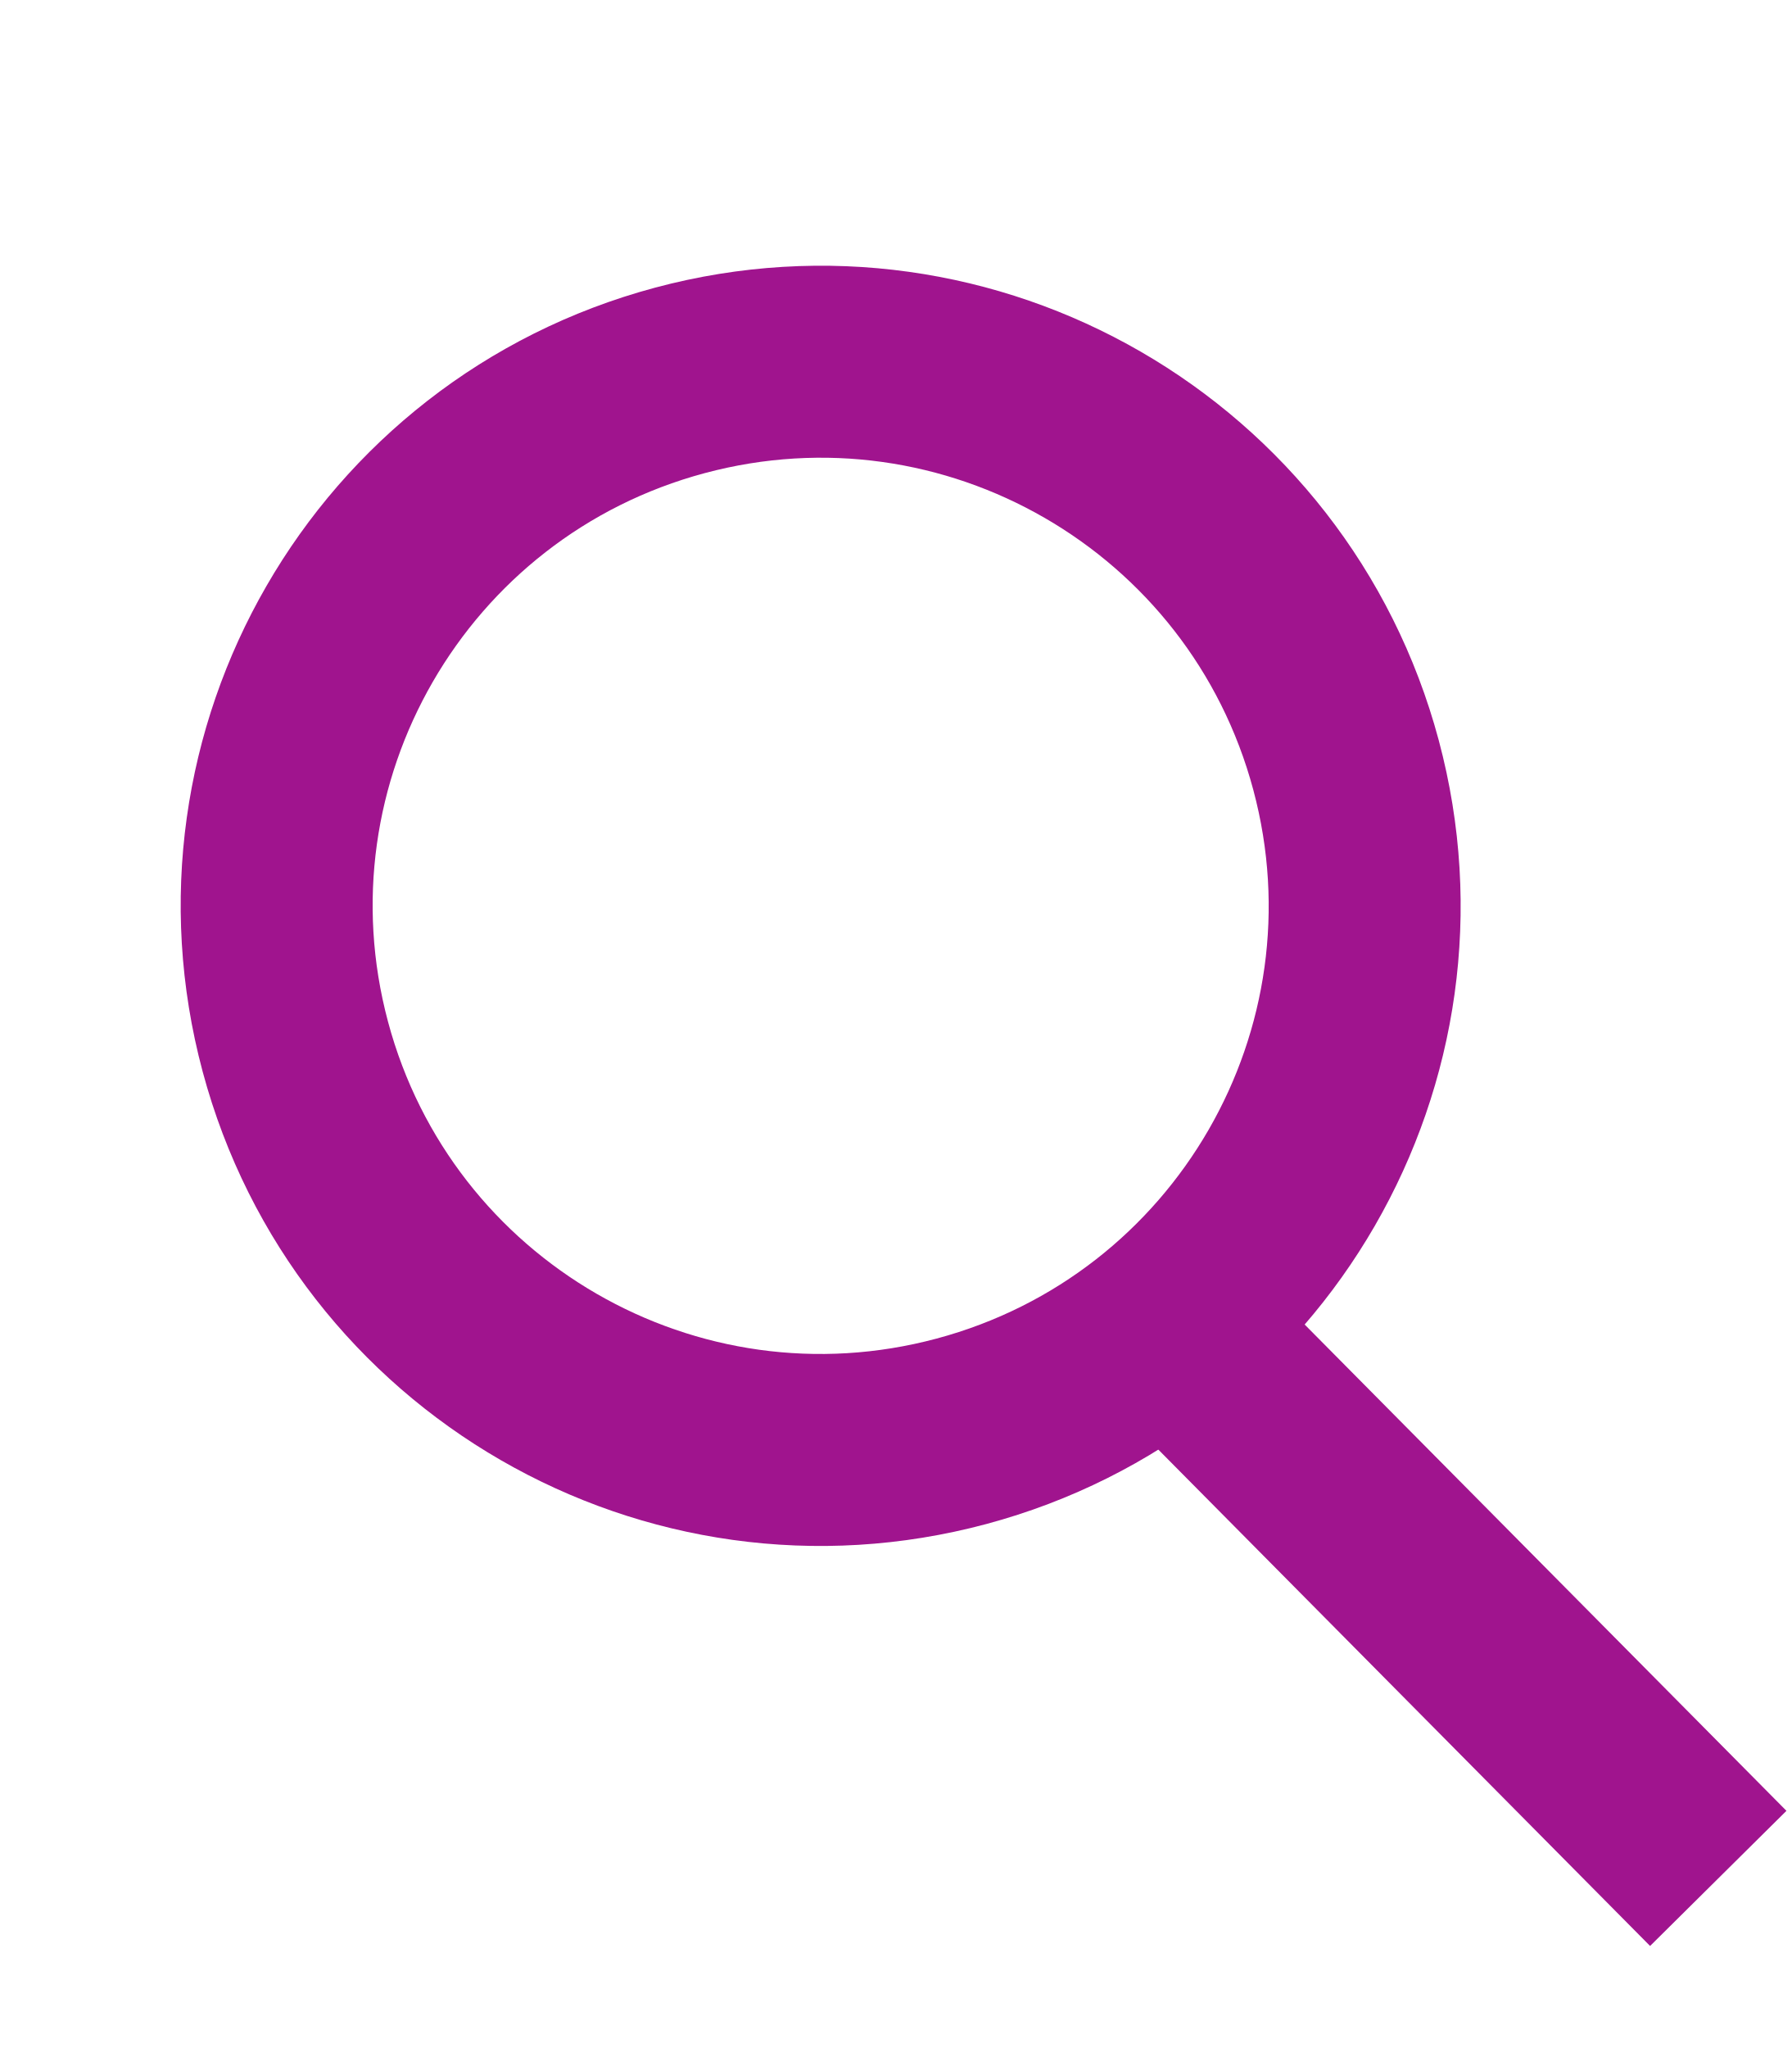
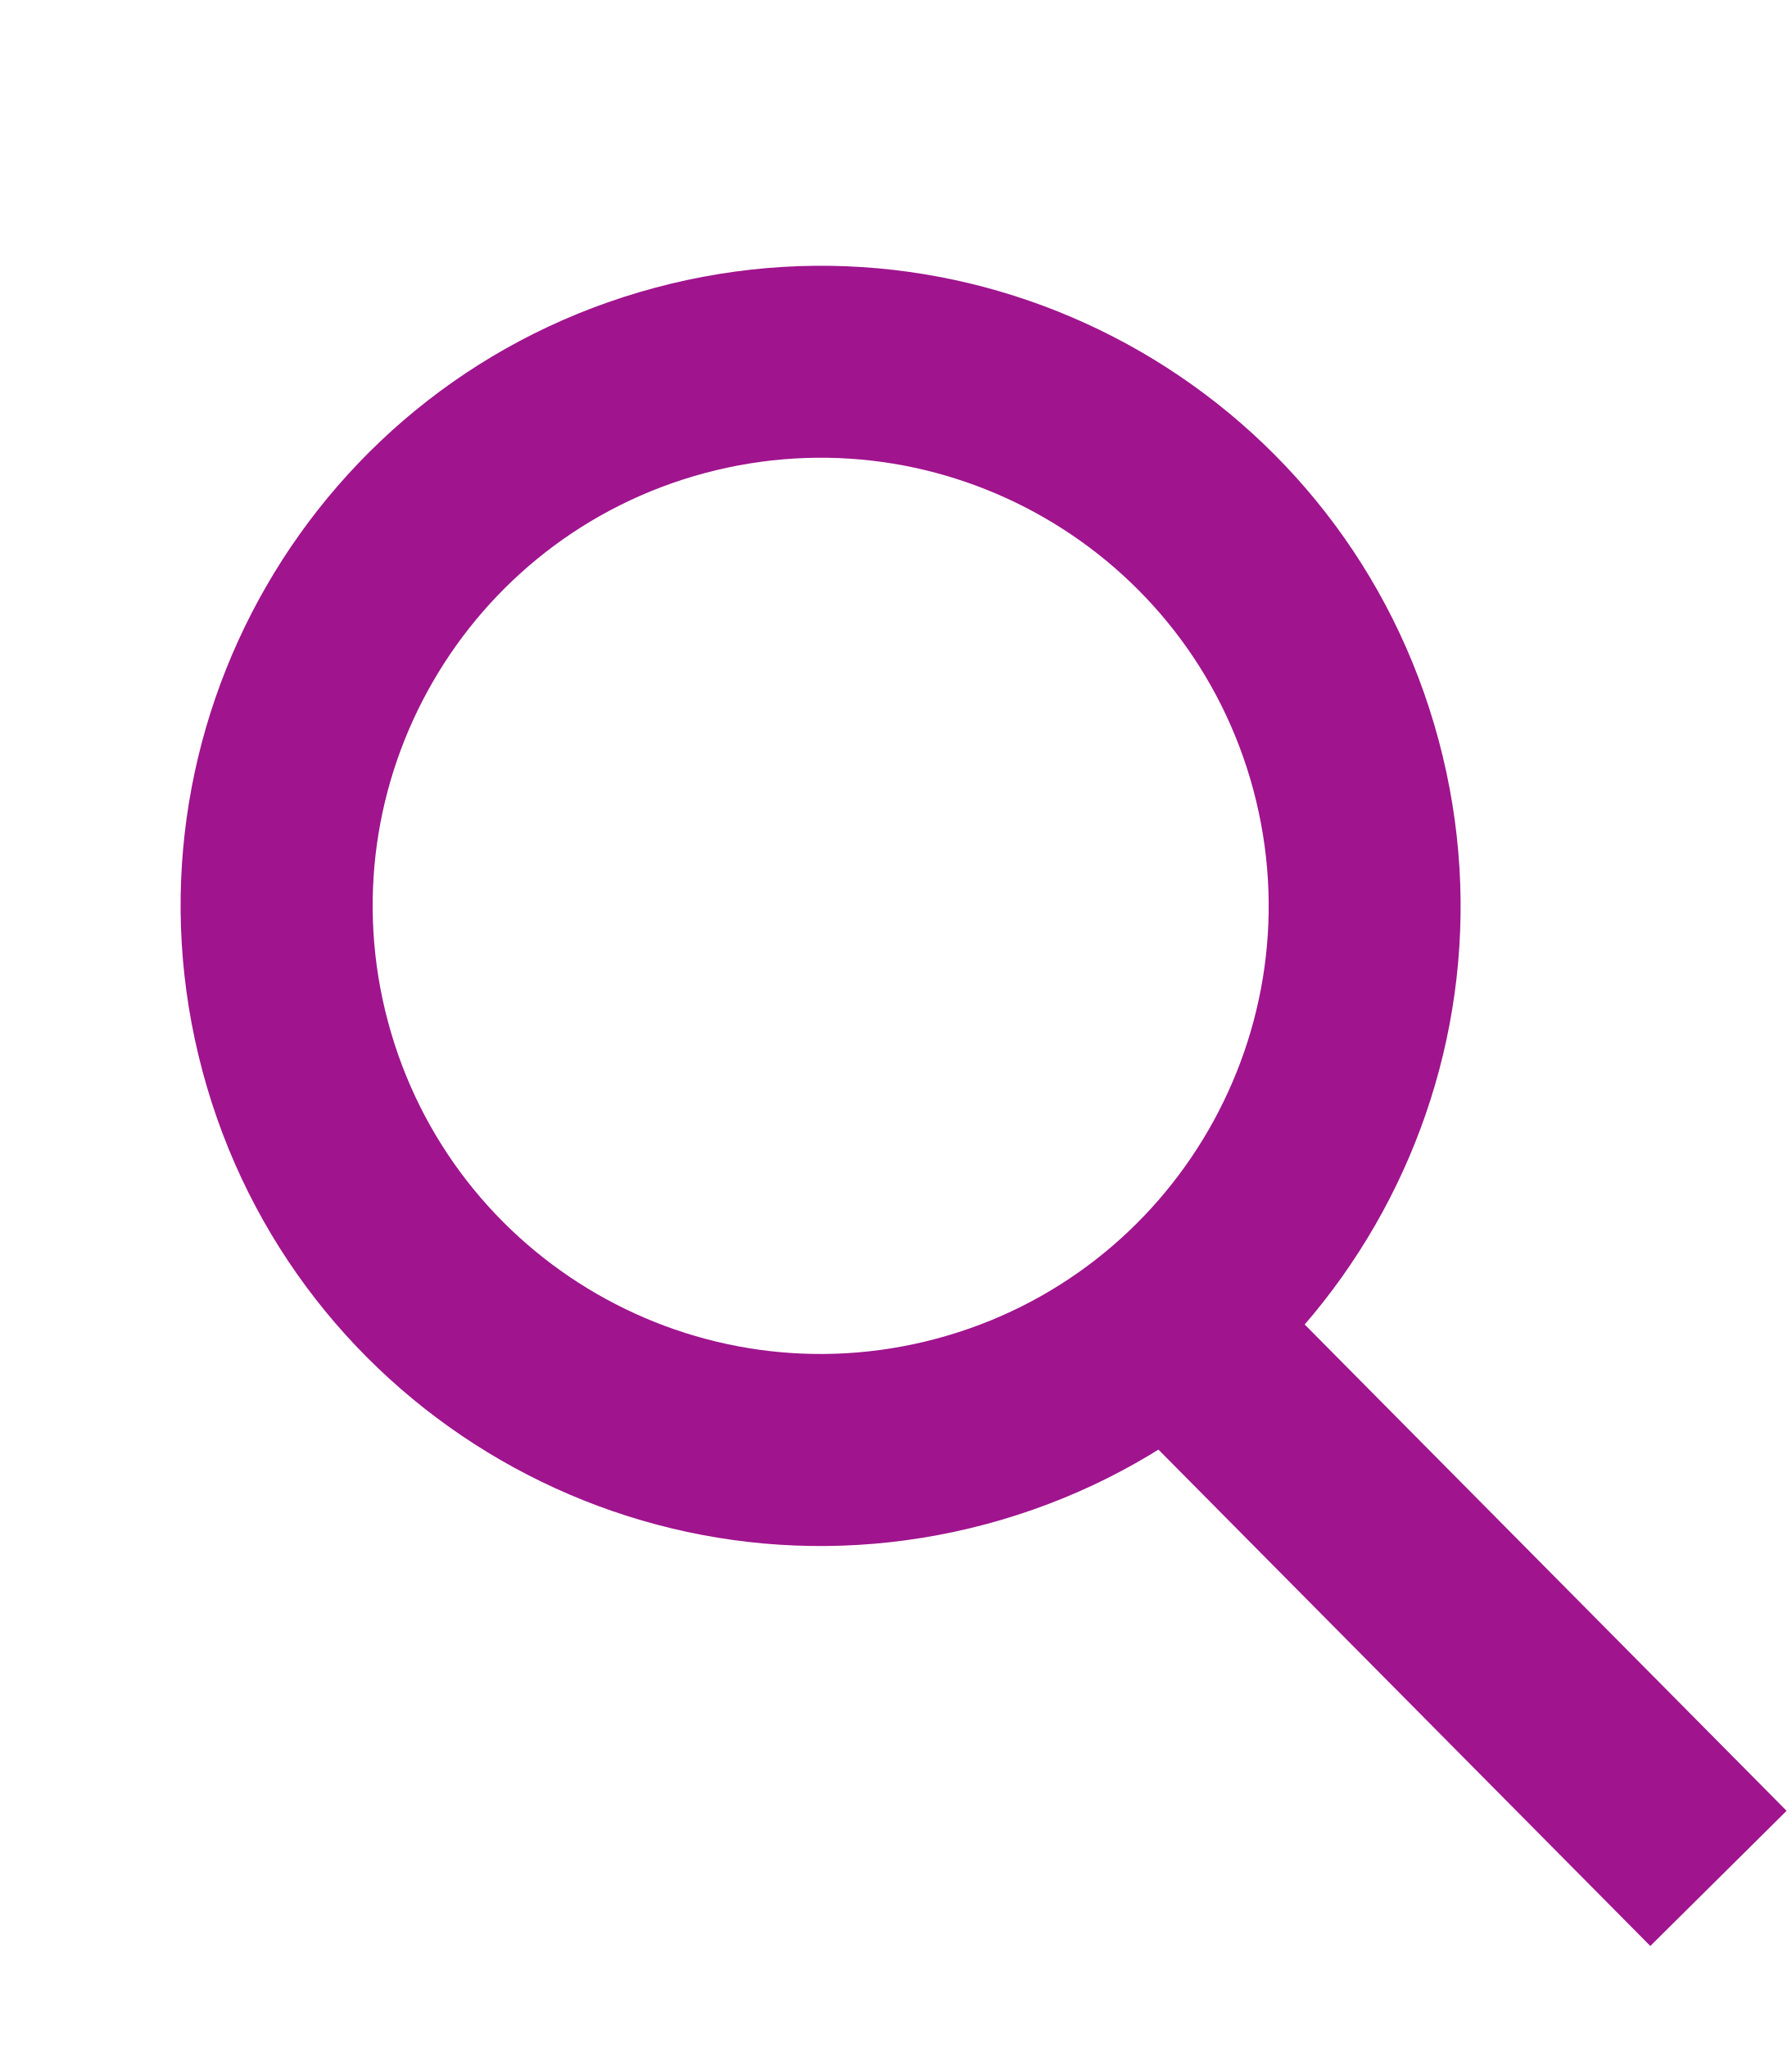
<svg xmlns="http://www.w3.org/2000/svg" width="14" height="16" viewBox="0 0 14 16" fill="none">
-   <circle cx="6.413" cy="7.077" r="4.25" transform="rotate(-15 6.41279 7.07713)" stroke="#A0148E" stroke-width="1.5" />
-   <line x1="8.947" y1="10.154" x2="13.427" y2="14.675" stroke="#A0148E" stroke-width="1.5" />
+   <path fill-rule="evenodd" clip-rule="evenodd" d="M7.319 10.458C9.186 9.958 10.294 8.038 9.794 6.171C9.293 4.304 7.374 3.196 5.507 3.696C3.64 4.197 2.532 6.116 3.032 7.983C3.532 9.85 5.452 10.958 7.319 10.458ZM7.707 11.907C10.374 11.192 11.957 8.45 11.242 5.783C10.528 3.116 7.786 1.533 5.119 2.248C2.451 2.962 0.868 5.704 1.583 8.371C2.298 11.039 5.04 12.621 7.707 11.907Z" fill="#A0148E" />
+   <path fill-rule="evenodd" clip-rule="evenodd" d="M12.896 15.203L8.415 10.682L9.48 9.626L13.961 14.147L12.896 15.203Z" fill="#A0148E" />
</svg>
